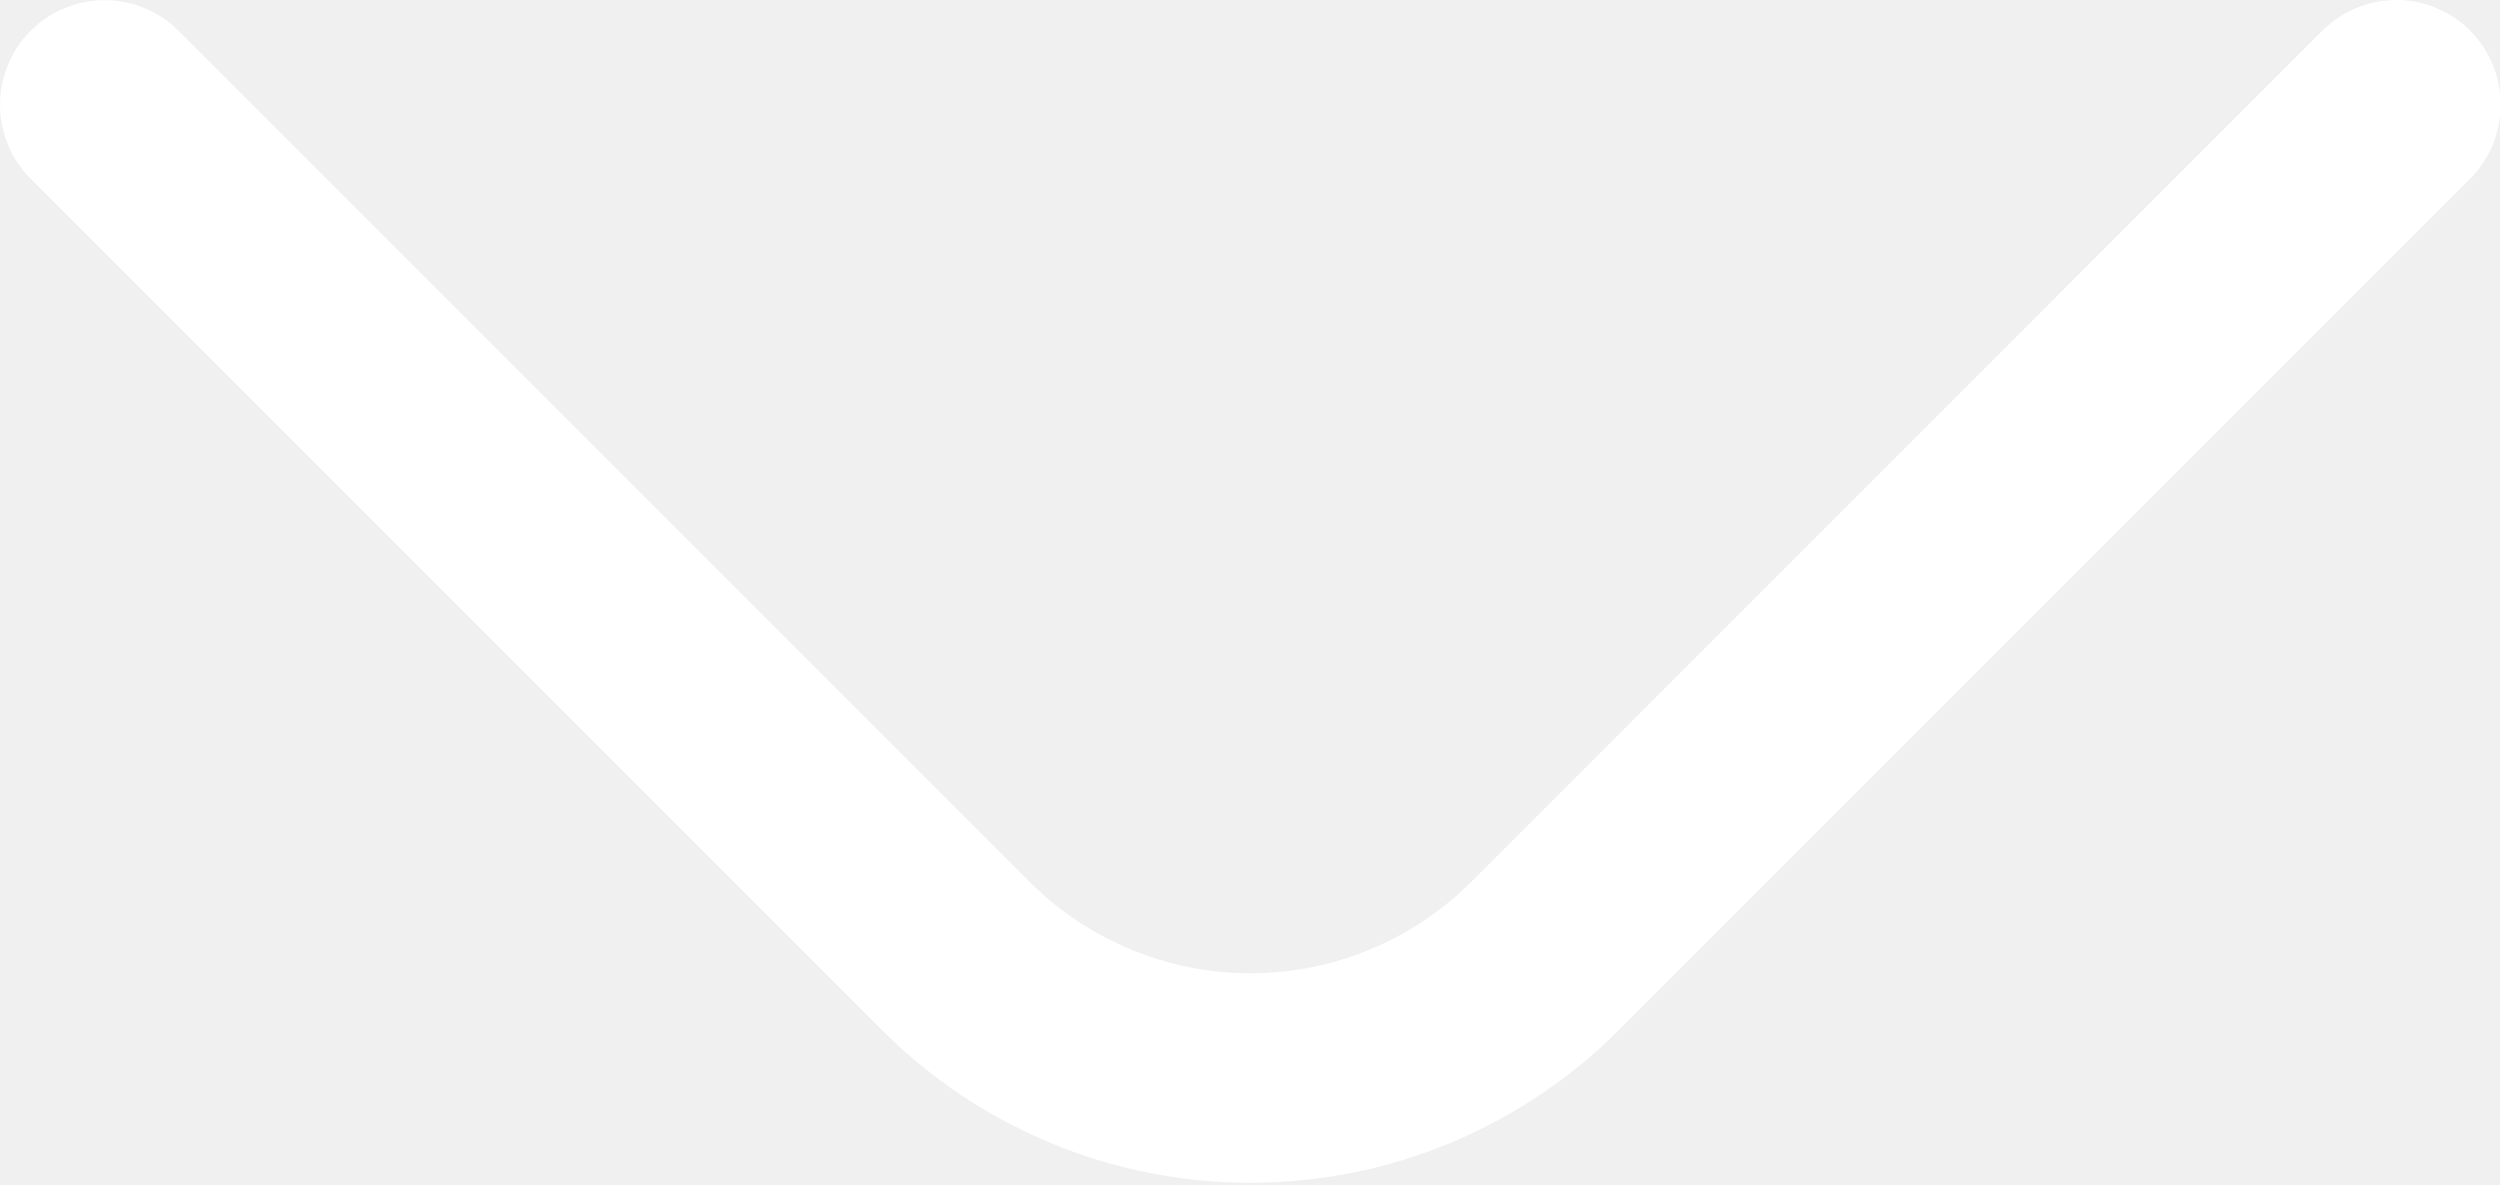
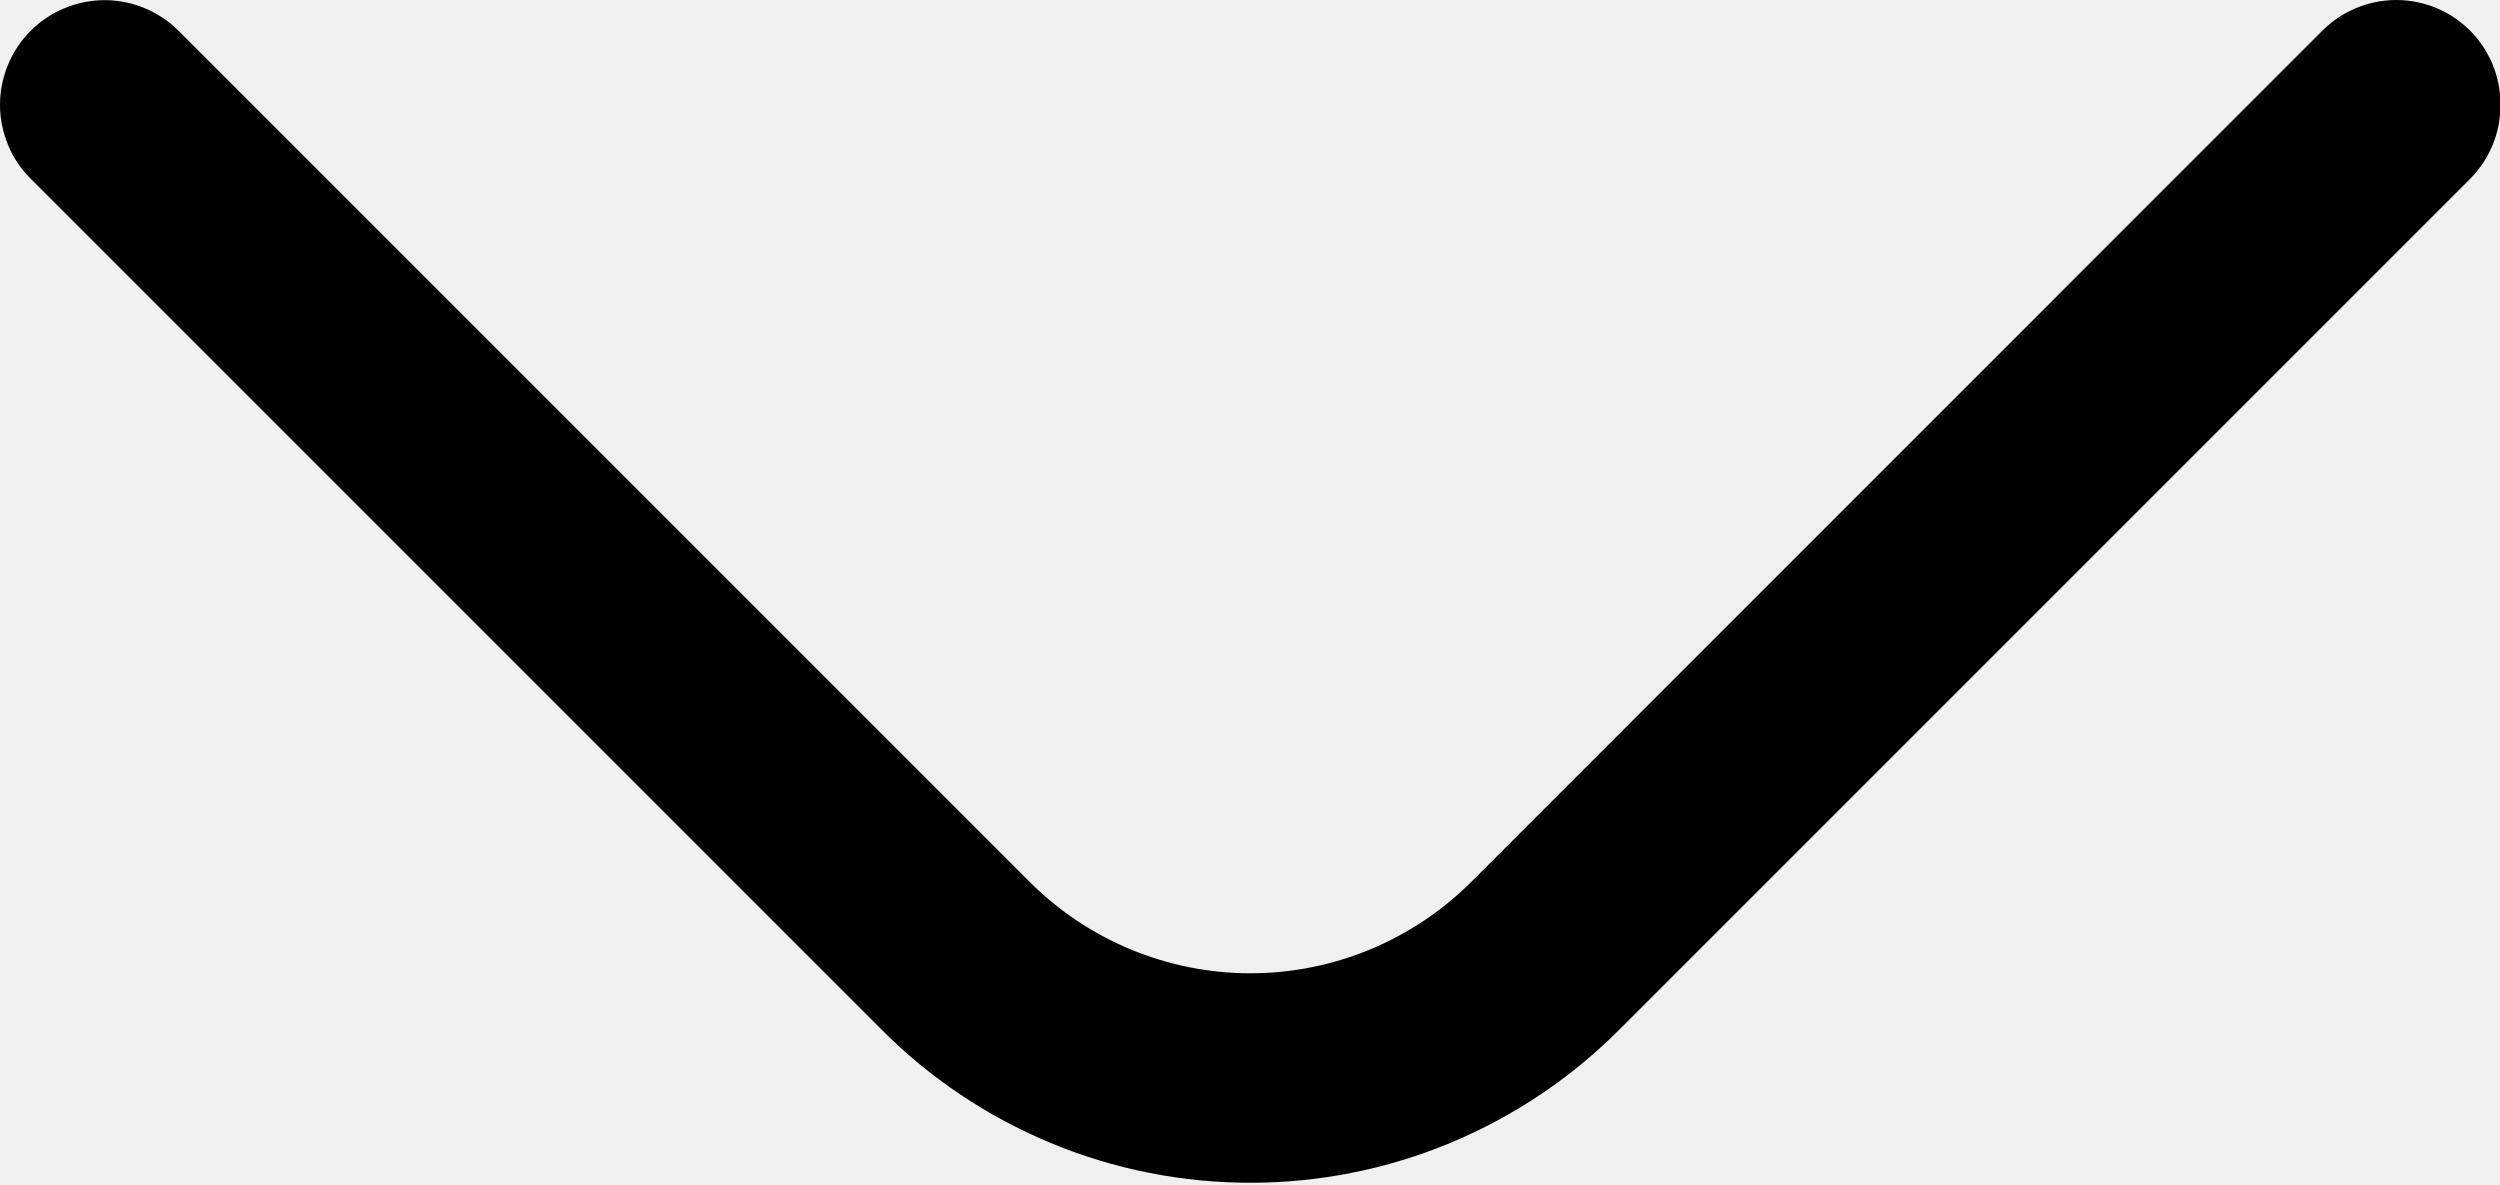
- <svg xmlns="http://www.w3.org/2000/svg" width="19" height="9" viewBox="0 0 19 9" fill="none">
-   <path d="M19.003 0.796C19.004 0.901 18.984 1.004 18.945 1.1C18.905 1.197 18.847 1.284 18.774 1.358L12.306 7.826C11.938 8.195 11.501 8.487 11.02 8.687C10.539 8.887 10.024 8.989 9.503 8.989C8.983 8.989 8.467 8.887 7.986 8.687C7.505 8.487 7.068 8.195 6.701 7.826L0.233 1.358C0.159 1.285 0.1 1.197 0.061 1.101C0.021 1.004 9.72324e-08 0.901 9.76995e-08 0.796C9.81665e-08 0.692 0.021 0.589 0.061 0.492C0.1 0.396 0.159 0.308 0.233 0.234C0.307 0.16 0.394 0.102 0.491 0.062C0.587 0.022 0.691 0.001 0.795 0.001C0.899 0.001 1.003 0.022 1.099 0.062C1.196 0.102 1.283 0.16 1.357 0.234L7.825 6.702C8.27 7.147 8.874 7.397 9.503 7.397C10.133 7.397 10.736 7.147 11.182 6.702L17.649 0.234C17.723 0.16 17.811 0.101 17.907 0.061C18.004 0.021 18.107 9.17687e-05 18.212 9.17699e-05C18.316 9.17712e-05 18.42 0.021 18.516 0.061C18.613 0.101 18.7 0.16 18.774 0.234C18.847 0.308 18.905 0.396 18.945 0.492C18.984 0.589 19.004 0.692 19.003 0.796Z" fill="white" />
+ <svg xmlns="http://www.w3.org/2000/svg" width="19" height="9" viewBox="0 0 19 9" fill="currentColor">
+   <path d="M19.003 0.796C19.004 0.901 18.984 1.004 18.945 1.1C18.905 1.197 18.847 1.284 18.774 1.358L12.306 7.826C11.938 8.195 11.501 8.487 11.02 8.687C10.539 8.887 10.024 8.989 9.503 8.989C8.983 8.989 8.467 8.887 7.986 8.687C7.505 8.487 7.068 8.195 6.701 7.826L0.233 1.358C0.159 1.285 0.1 1.197 0.061 1.101C0.021 1.004 9.72324e-08 0.901 9.76995e-08 0.796C9.81665e-08 0.692 0.021 0.589 0.061 0.492C0.1 0.396 0.159 0.308 0.233 0.234C0.307 0.16 0.394 0.102 0.491 0.062C0.587 0.022 0.691 0.001 0.795 0.001C0.899 0.001 1.003 0.022 1.099 0.062C1.196 0.102 1.283 0.16 1.357 0.234L7.825 6.702C8.27 7.147 8.874 7.397 9.503 7.397C10.133 7.397 10.736 7.147 11.182 6.702L17.649 0.234C17.723 0.16 17.811 0.101 17.907 0.061C18.004 0.021 18.107 9.17687e-05 18.212 9.17699e-05C18.316 9.17712e-05 18.42 0.021 18.516 0.061C18.613 0.101 18.7 0.16 18.774 0.234C18.847 0.308 18.905 0.396 18.945 0.492C18.984 0.589 19.004 0.692 19.003 0.796Z" fill="currentColor" />
</svg>
